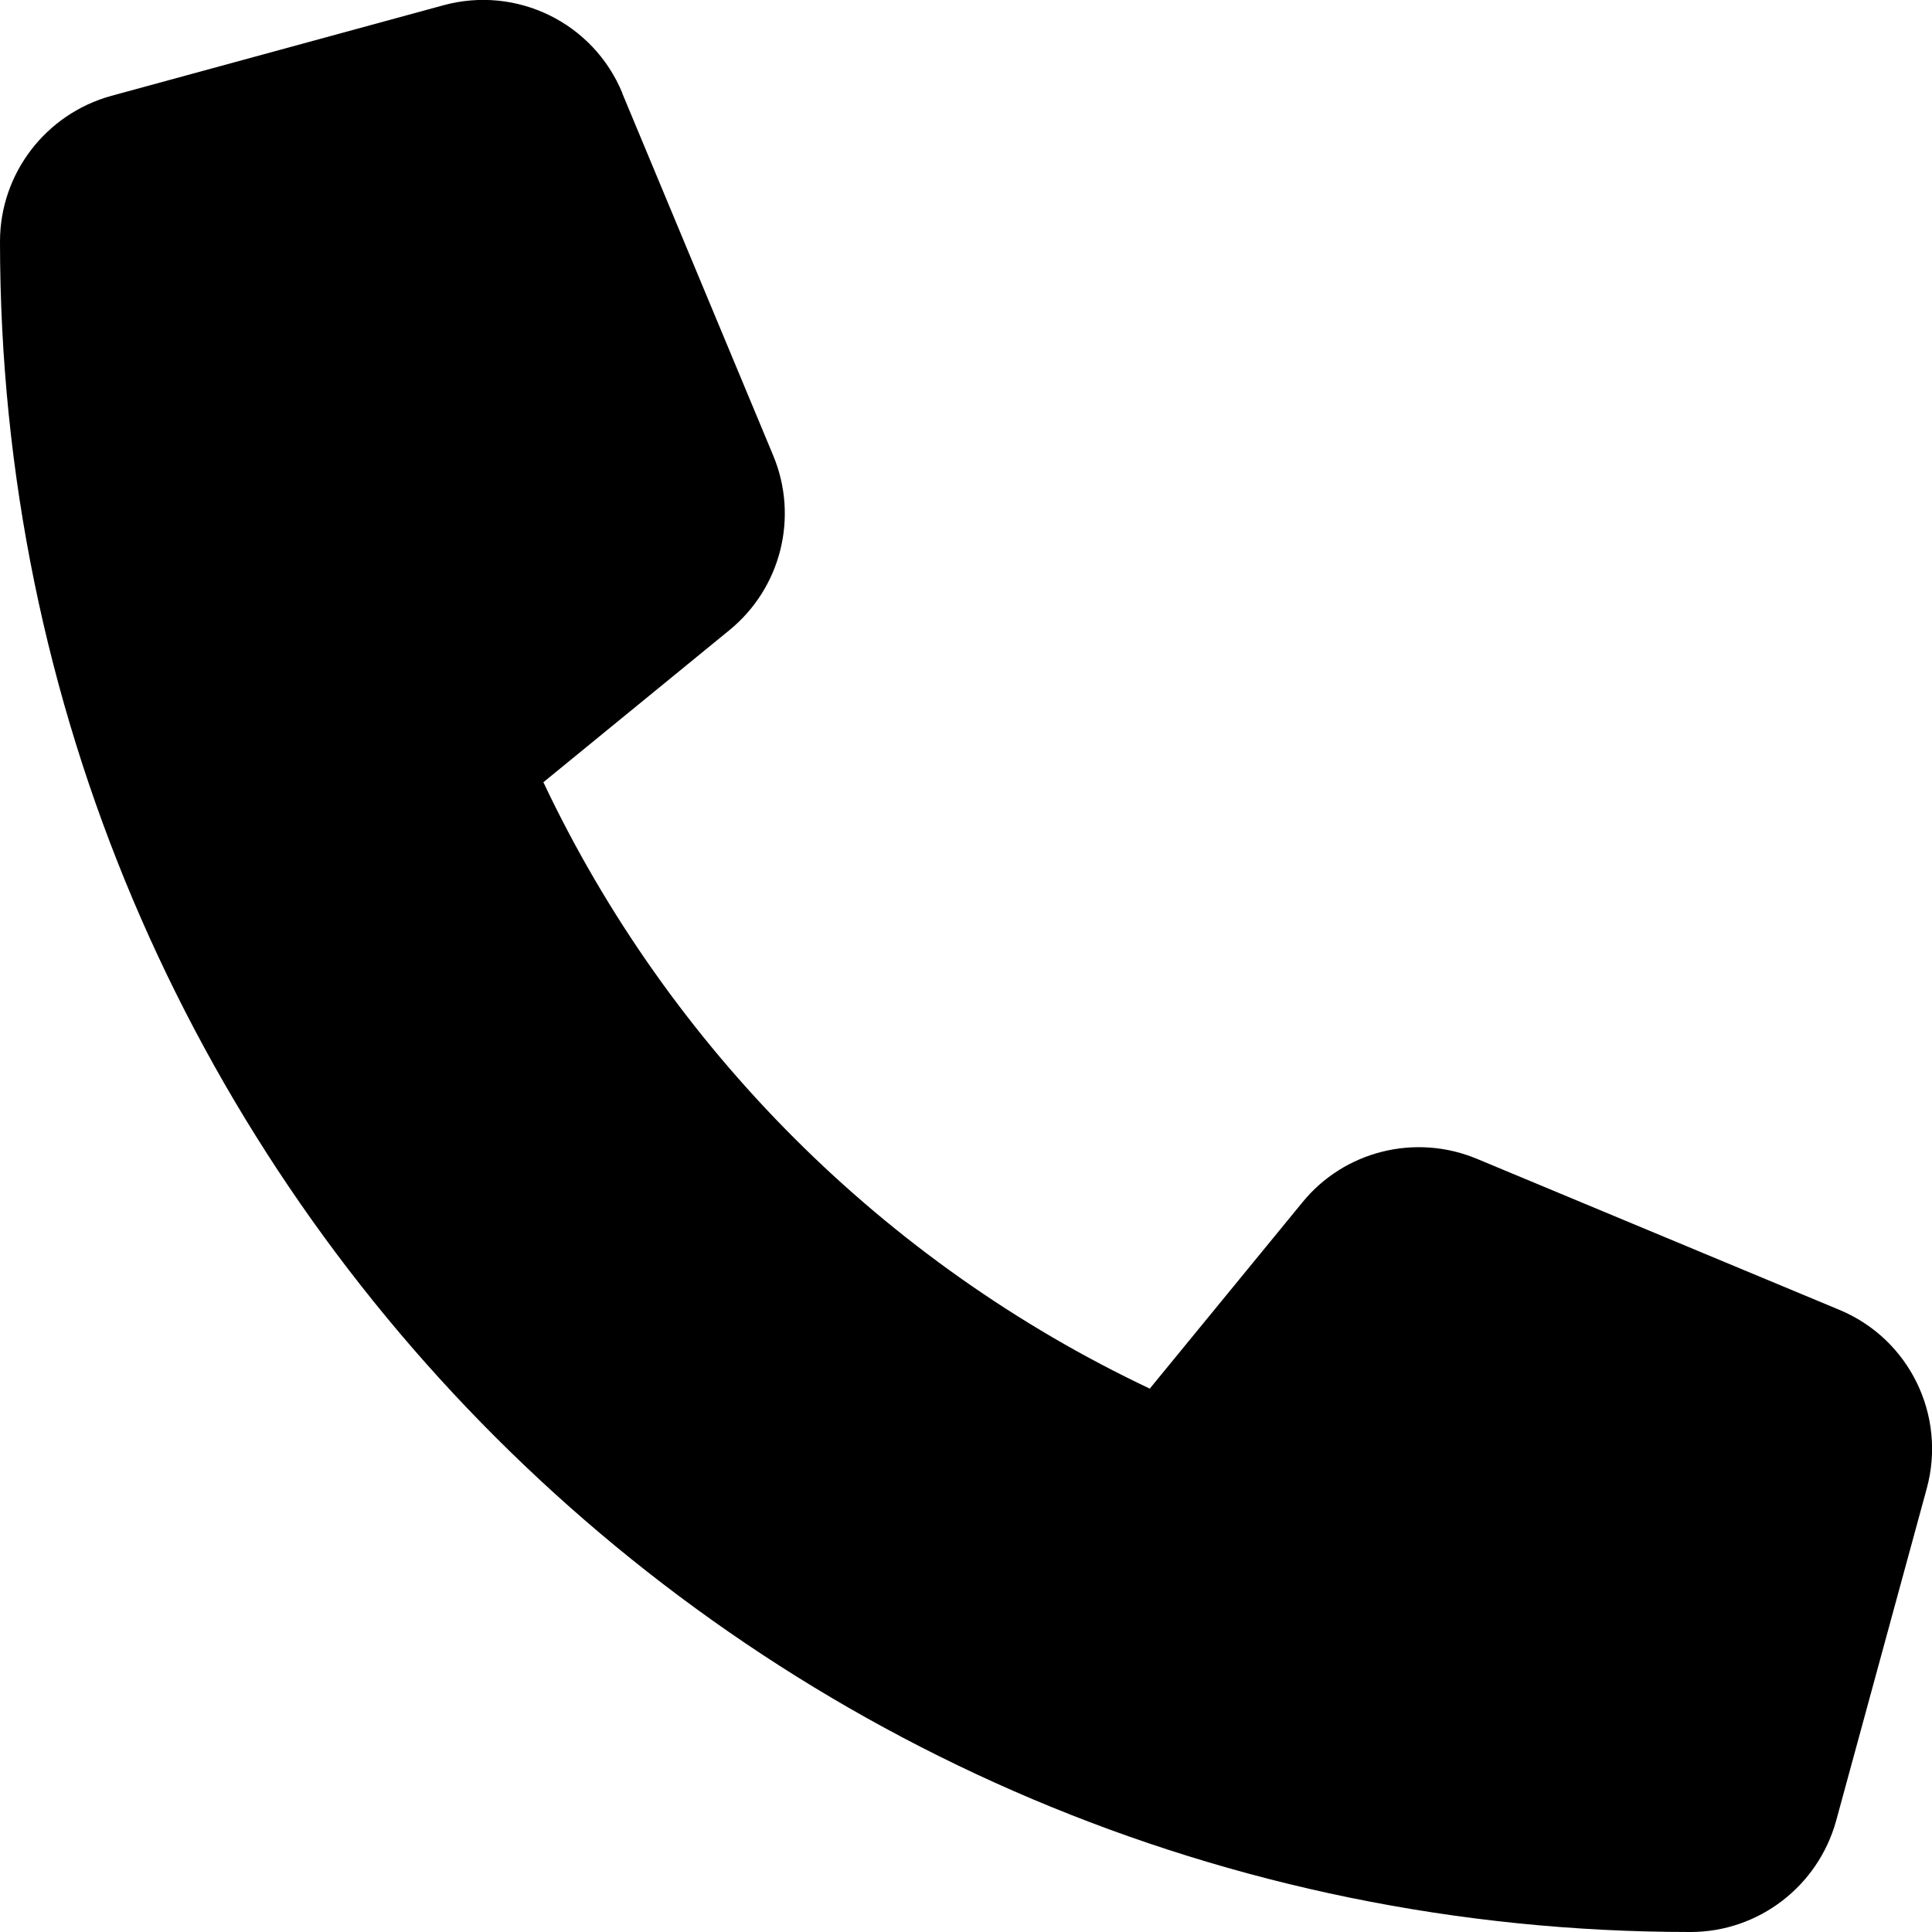
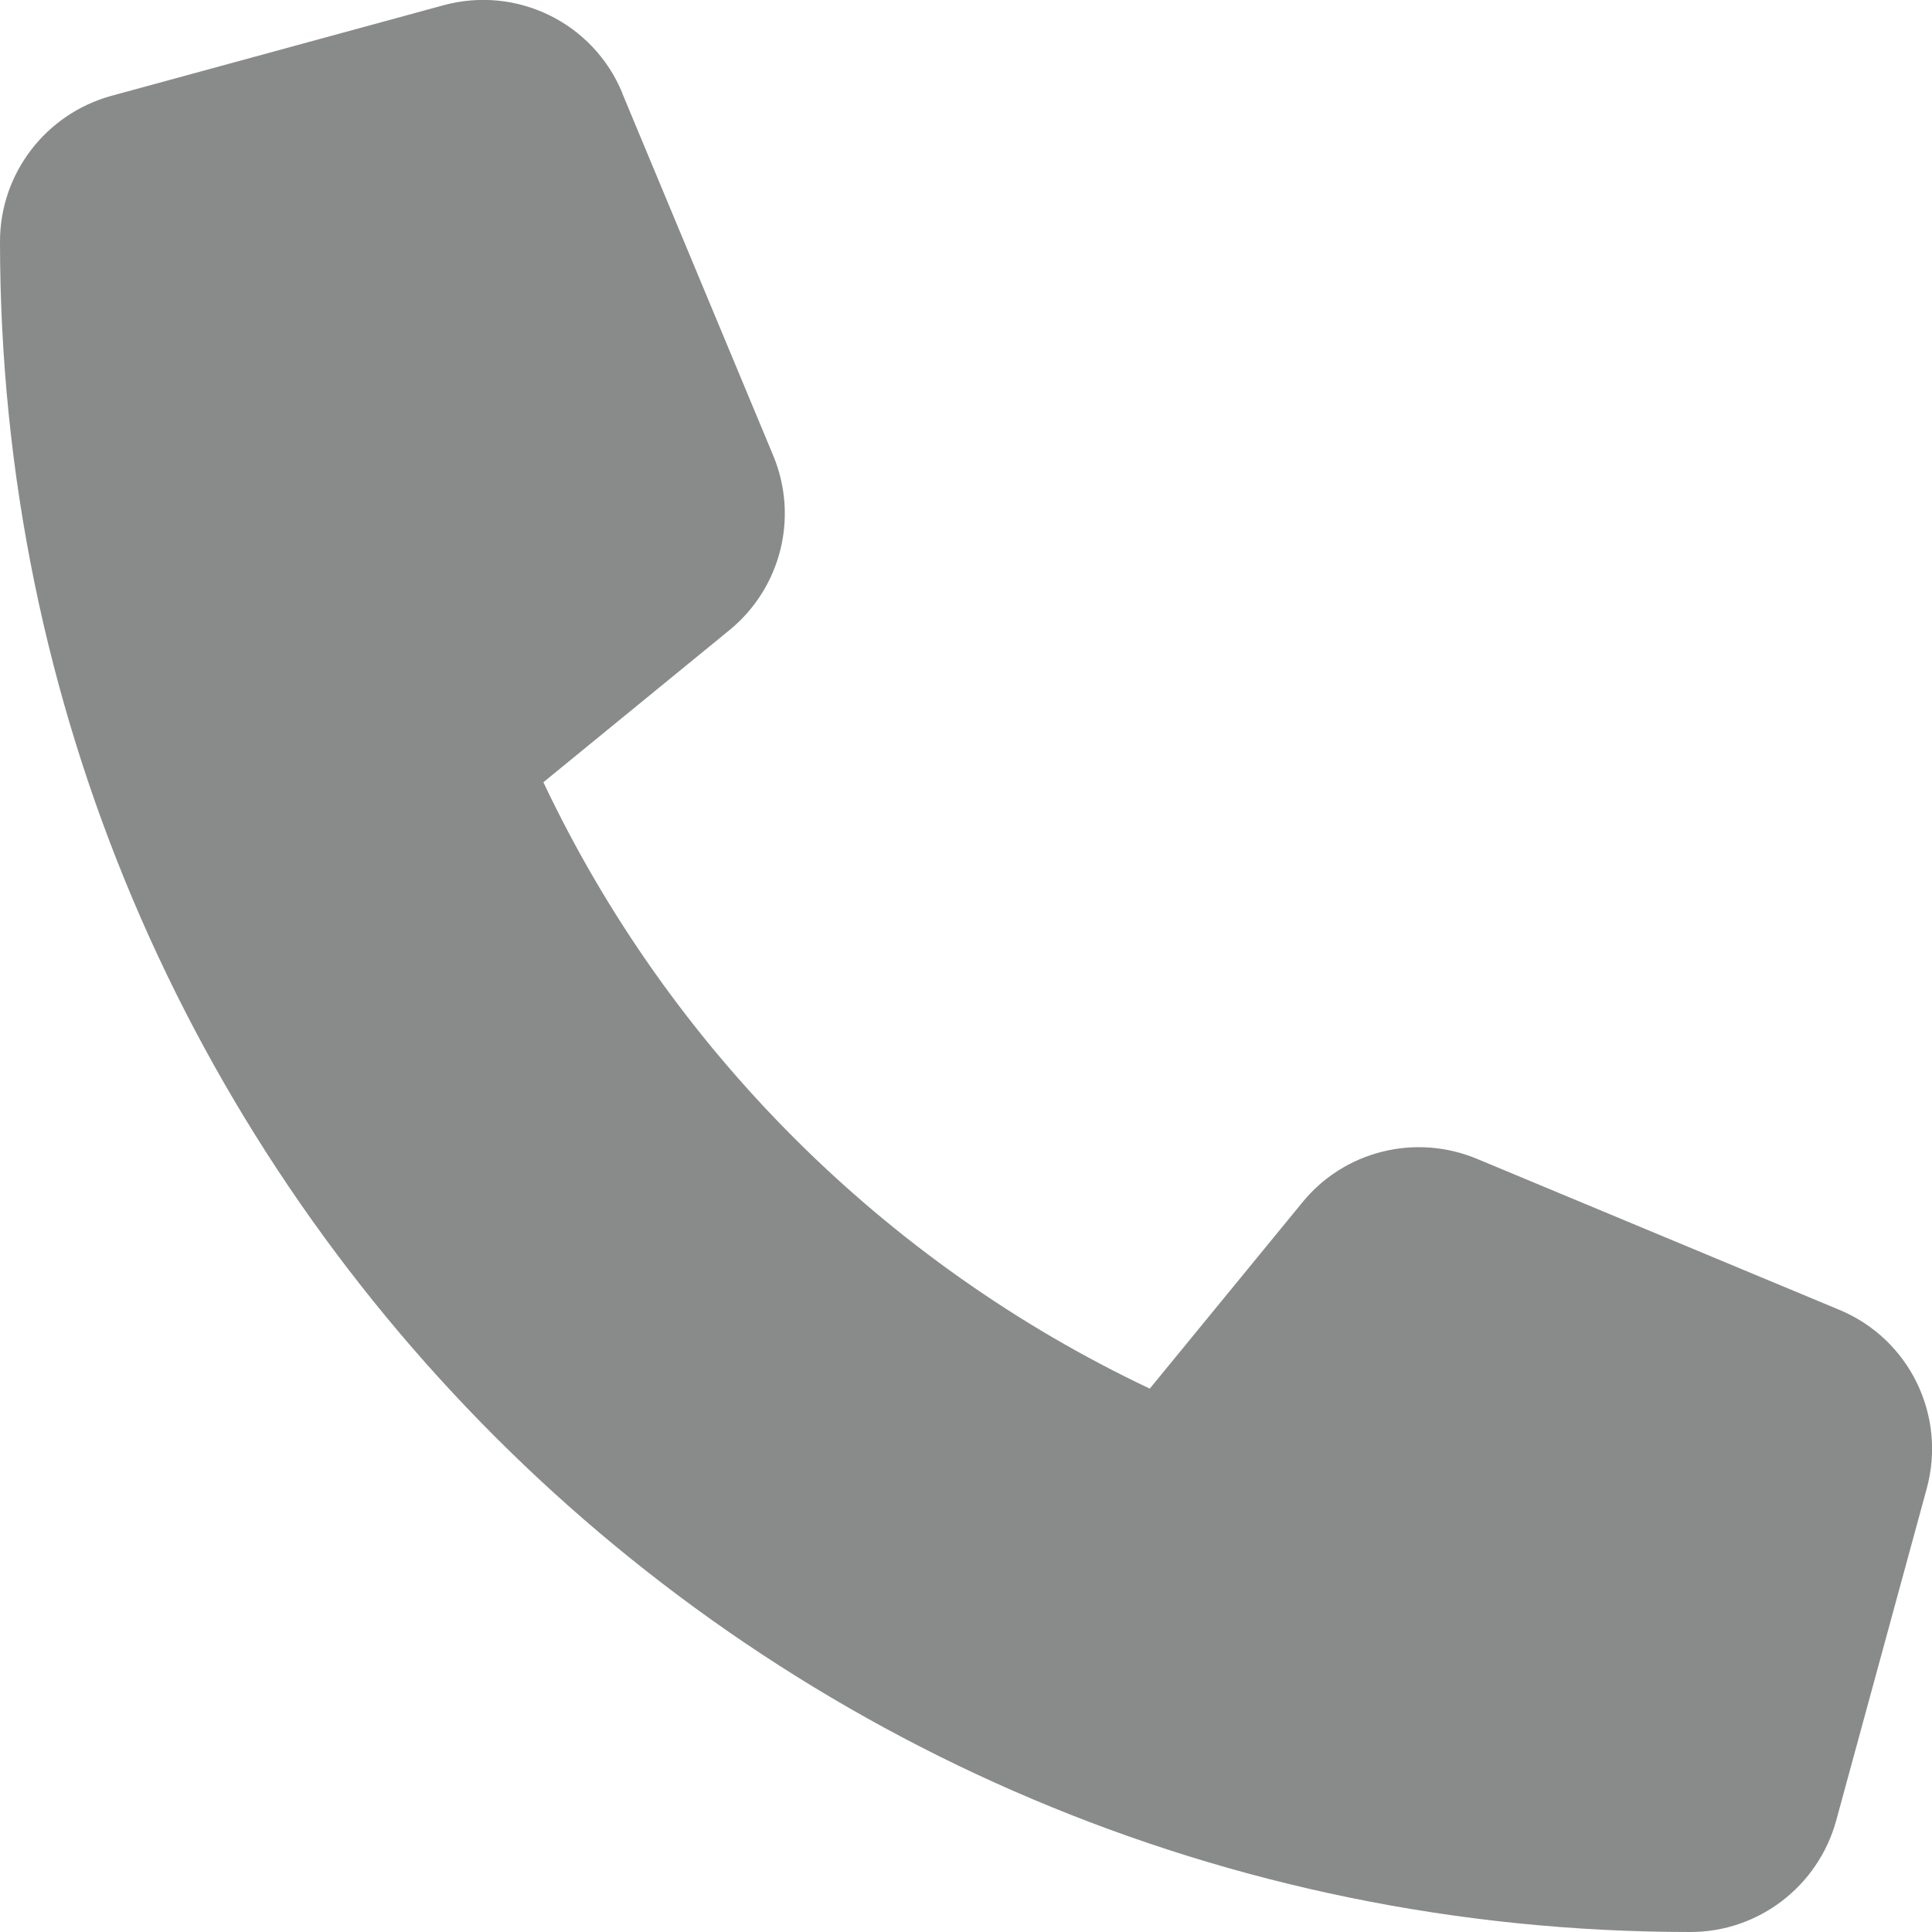
<svg xmlns="http://www.w3.org/2000/svg" viewBox="0 0 512 512">
-   <path d="M164.9 24.6c-7.7-18.6-28-28.5-47.4-23.2l-88 24C12.1 30.2 0 46 0 64C0 311.4 200.6 512 448 512c18 0 33.8-12.1 38.6-29.5l24-88c5.3-19.4-4.6-39.7-23.2-47.4l-96-40c-16.3-6.8-35.2-2.1-46.3 11.6L304.7 368C234.3 334.7 177.3 277.7 144 207.3L193.3 167c13.7-11.2 18.4-30 11.6-46.3l-40-96z" />
+   <path d="M164.9 24.6c-7.7-18.6-28-28.5-47.4-23.2l-88 24C12.1 30.2 0 46 0 64C0 311.4 200.6 512 448 512c18 0 33.8-12.1 38.6-29.5l24-88c5.3-19.4-4.6-39.7-23.2-47.4l-96-40c-16.3-6.8-35.2-2.1-46.3 11.6L304.7 368C234.3 334.7 177.3 277.7 144 207.3L193.3 167c13.7-11.2 18.4-30 11.6-46.3l-40-96z" fill="#898A8A" />
</svg>
